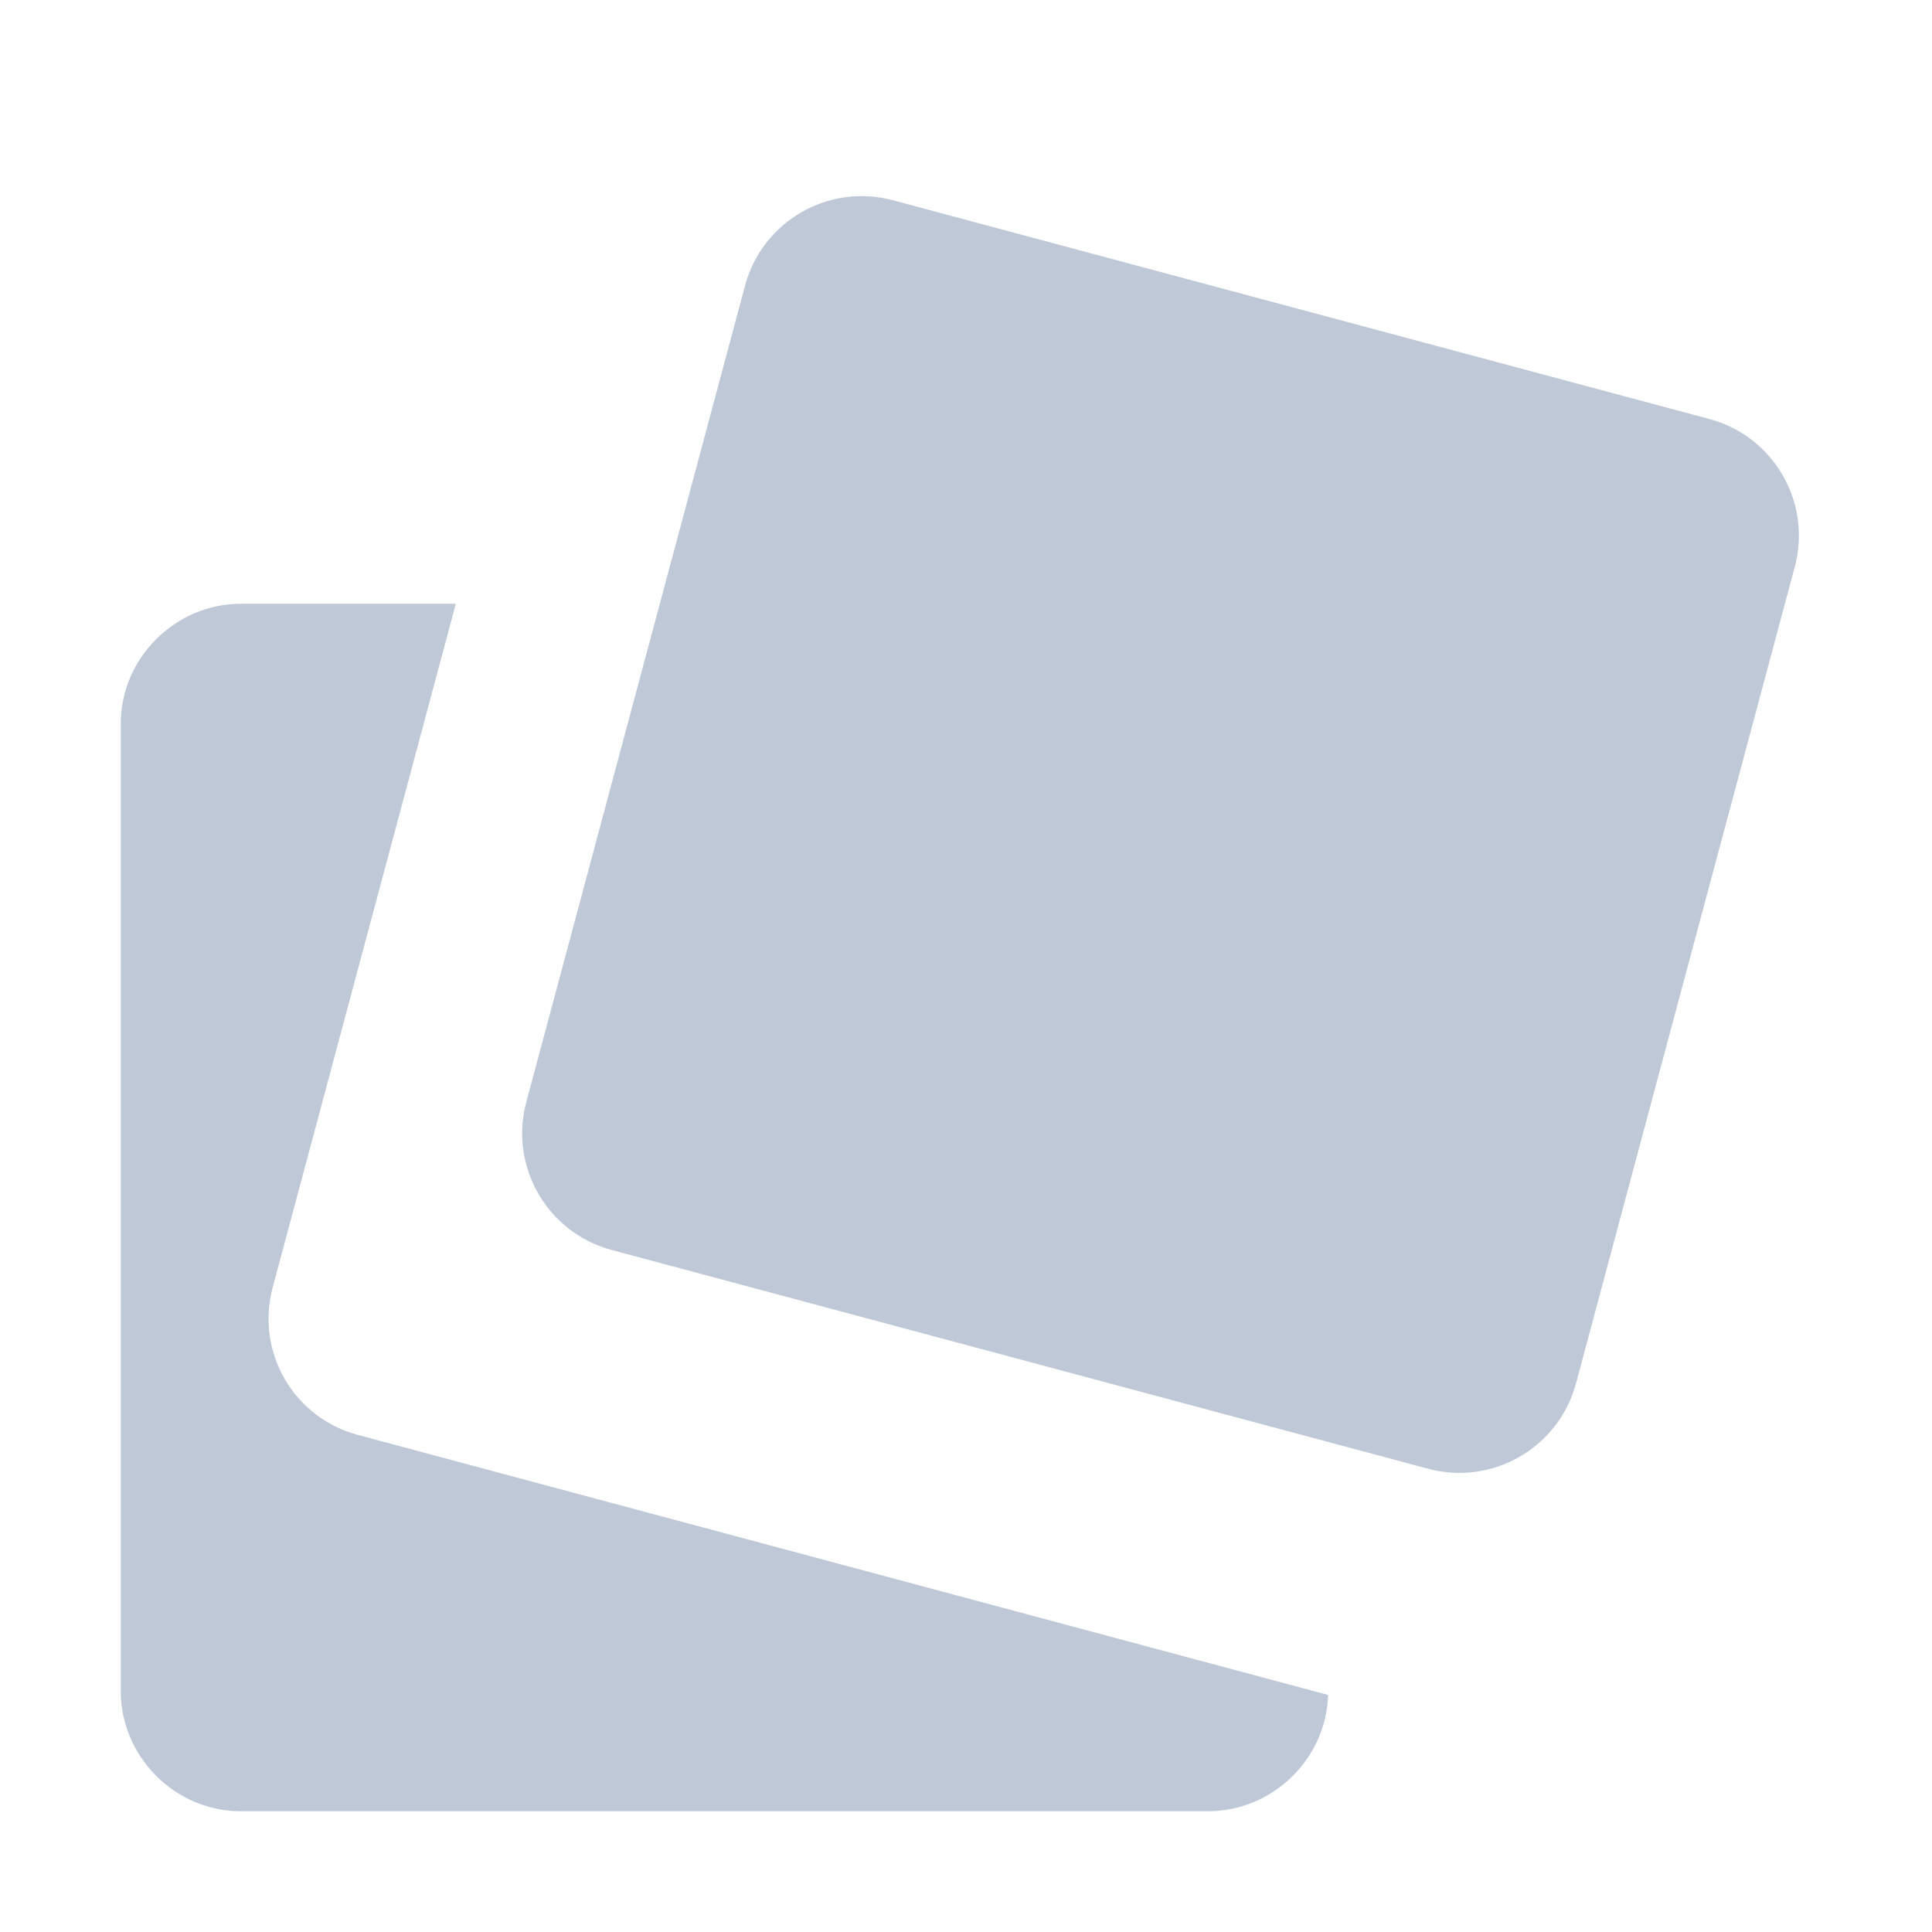
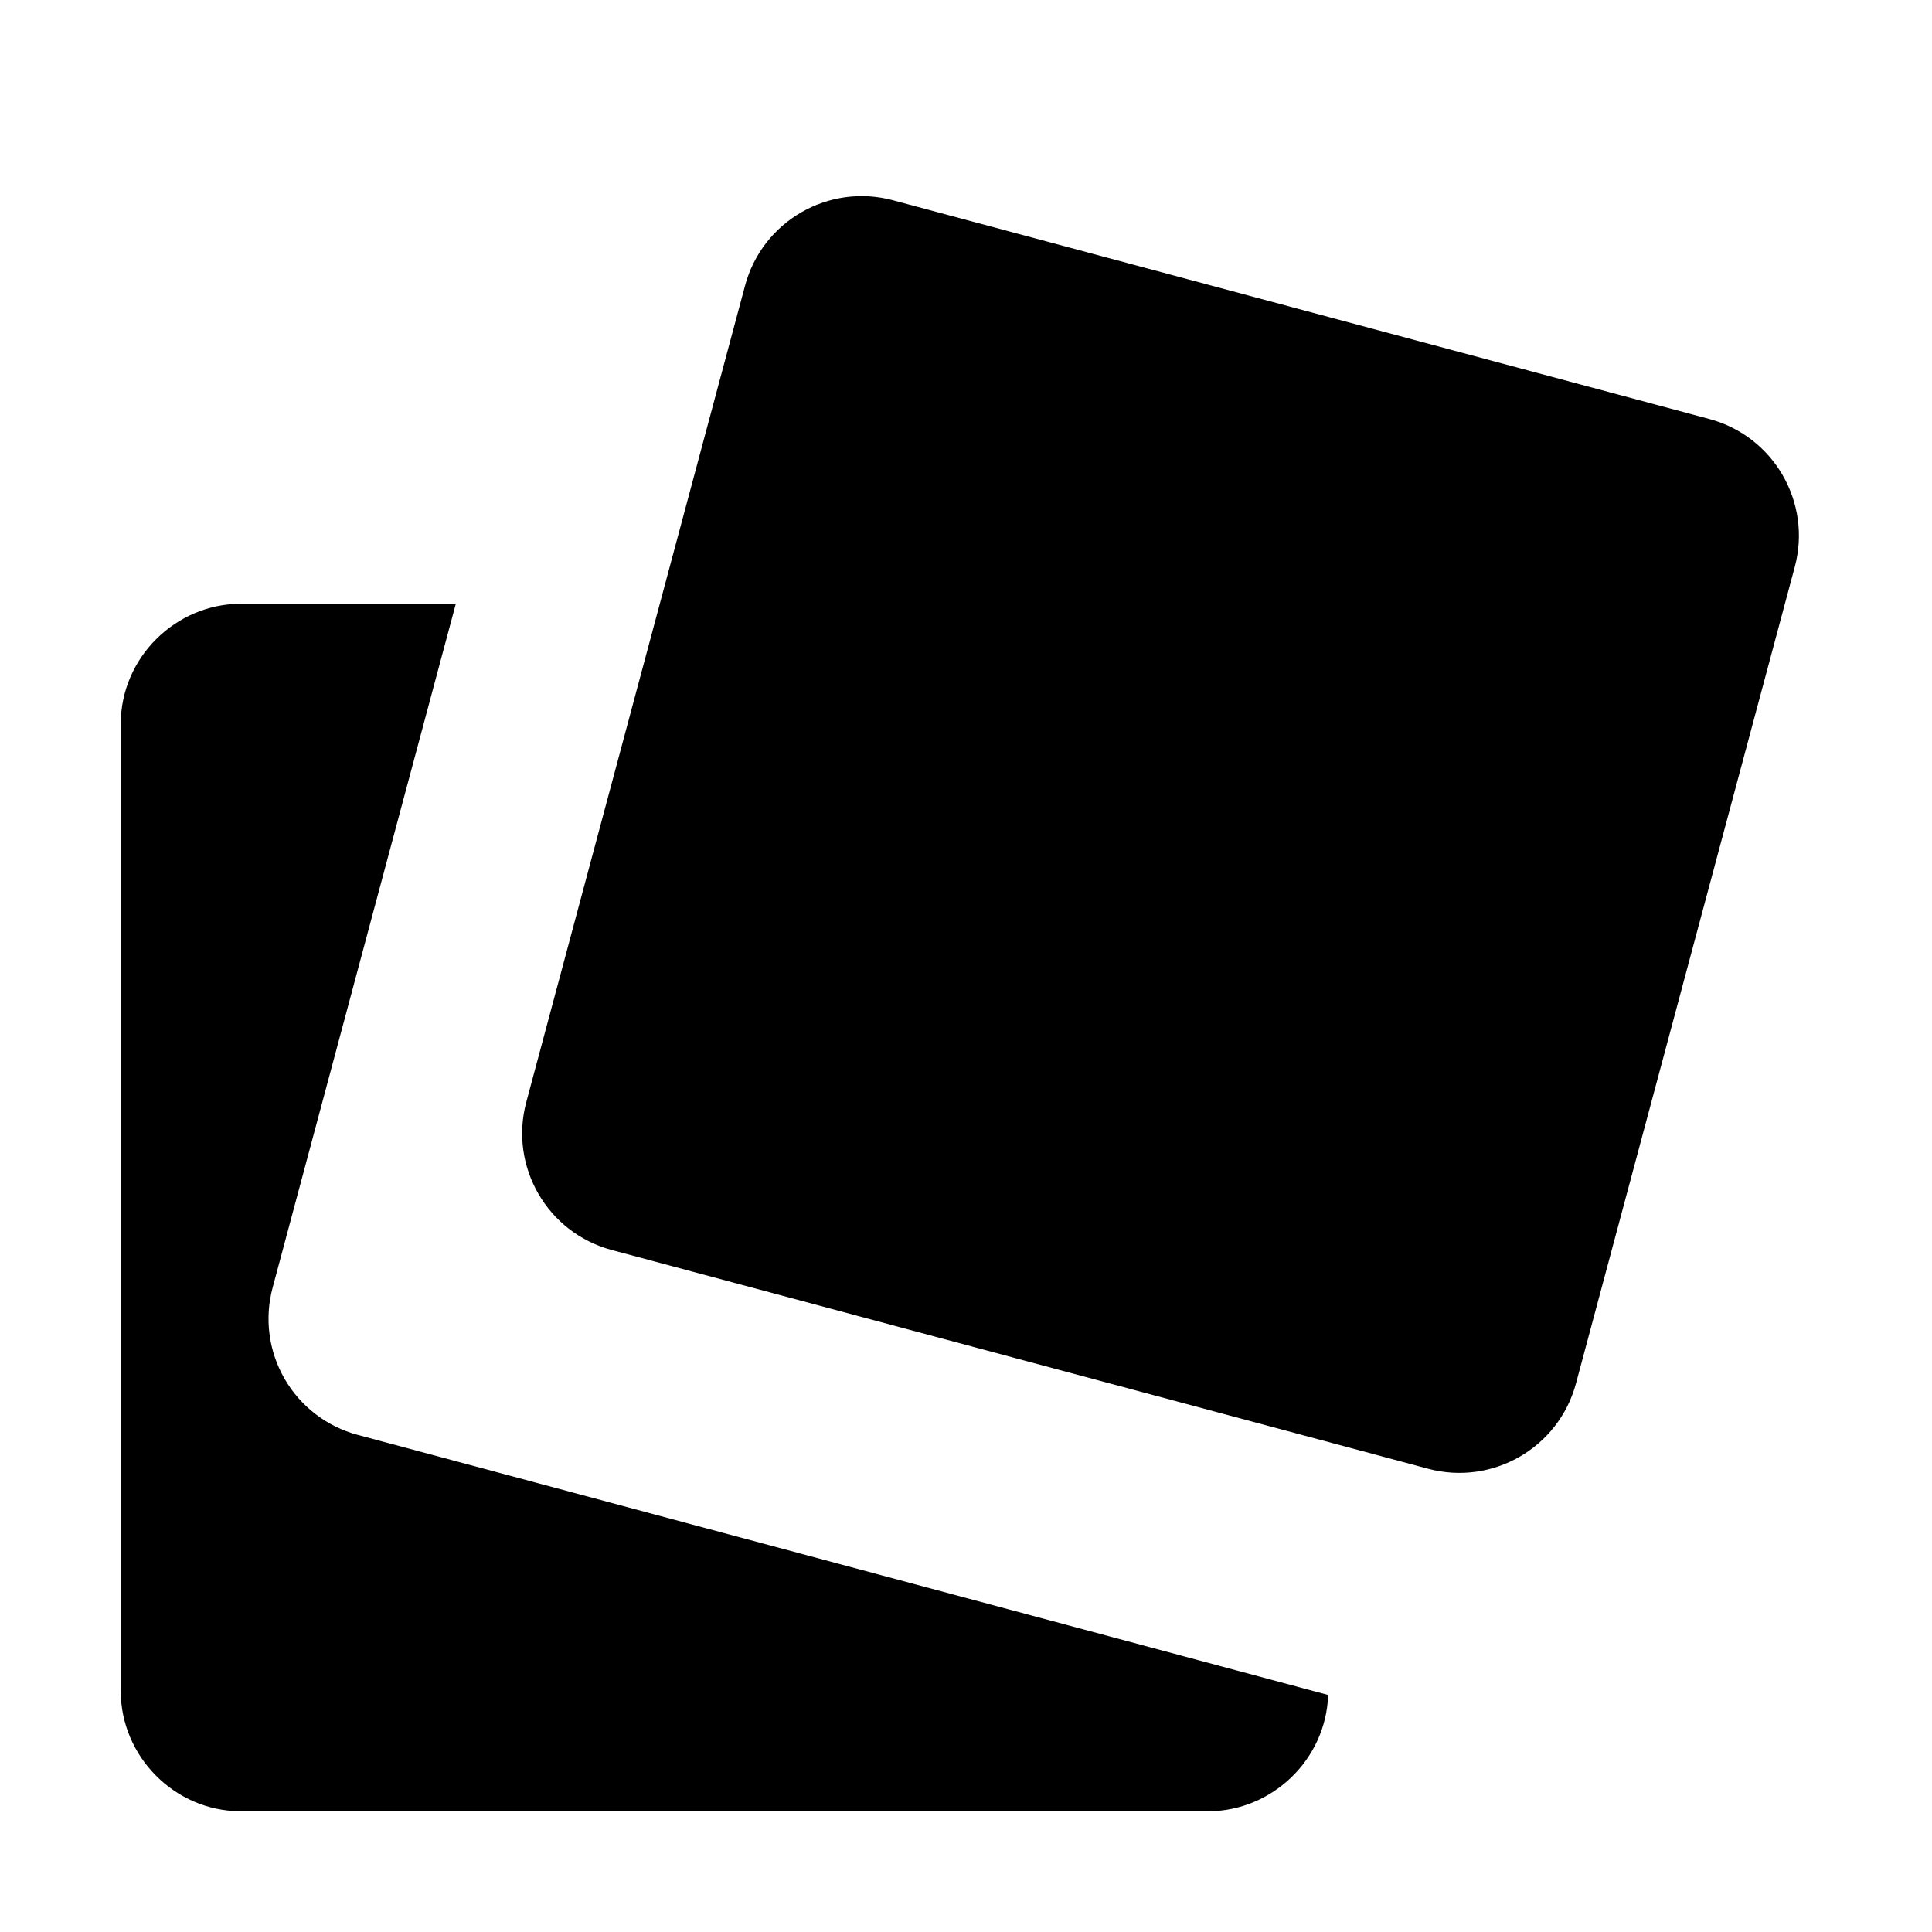
<svg xmlns="http://www.w3.org/2000/svg" width="16" height="16" viewBox="0 0 16 16">
-   <g fill="#BFC8D7" fill-rule="evenodd">
+   <g fill-rule="evenodd">
    <path d="M3.775 5h-1.78C1.455 5 1 5.446 1 5.995v8.01c0 .54.446.995.995.995h8.01c.529 0 .977-.428.994-.963l-8.037-2.154a.995.995 0 0 1-.704-1.22L3.775 5z" />
    <rect transform="rotate(15 9.611 6.911)" x="5.111" y="2.411" width="9" height="9" rx="1" />
  </g>
</svg>
